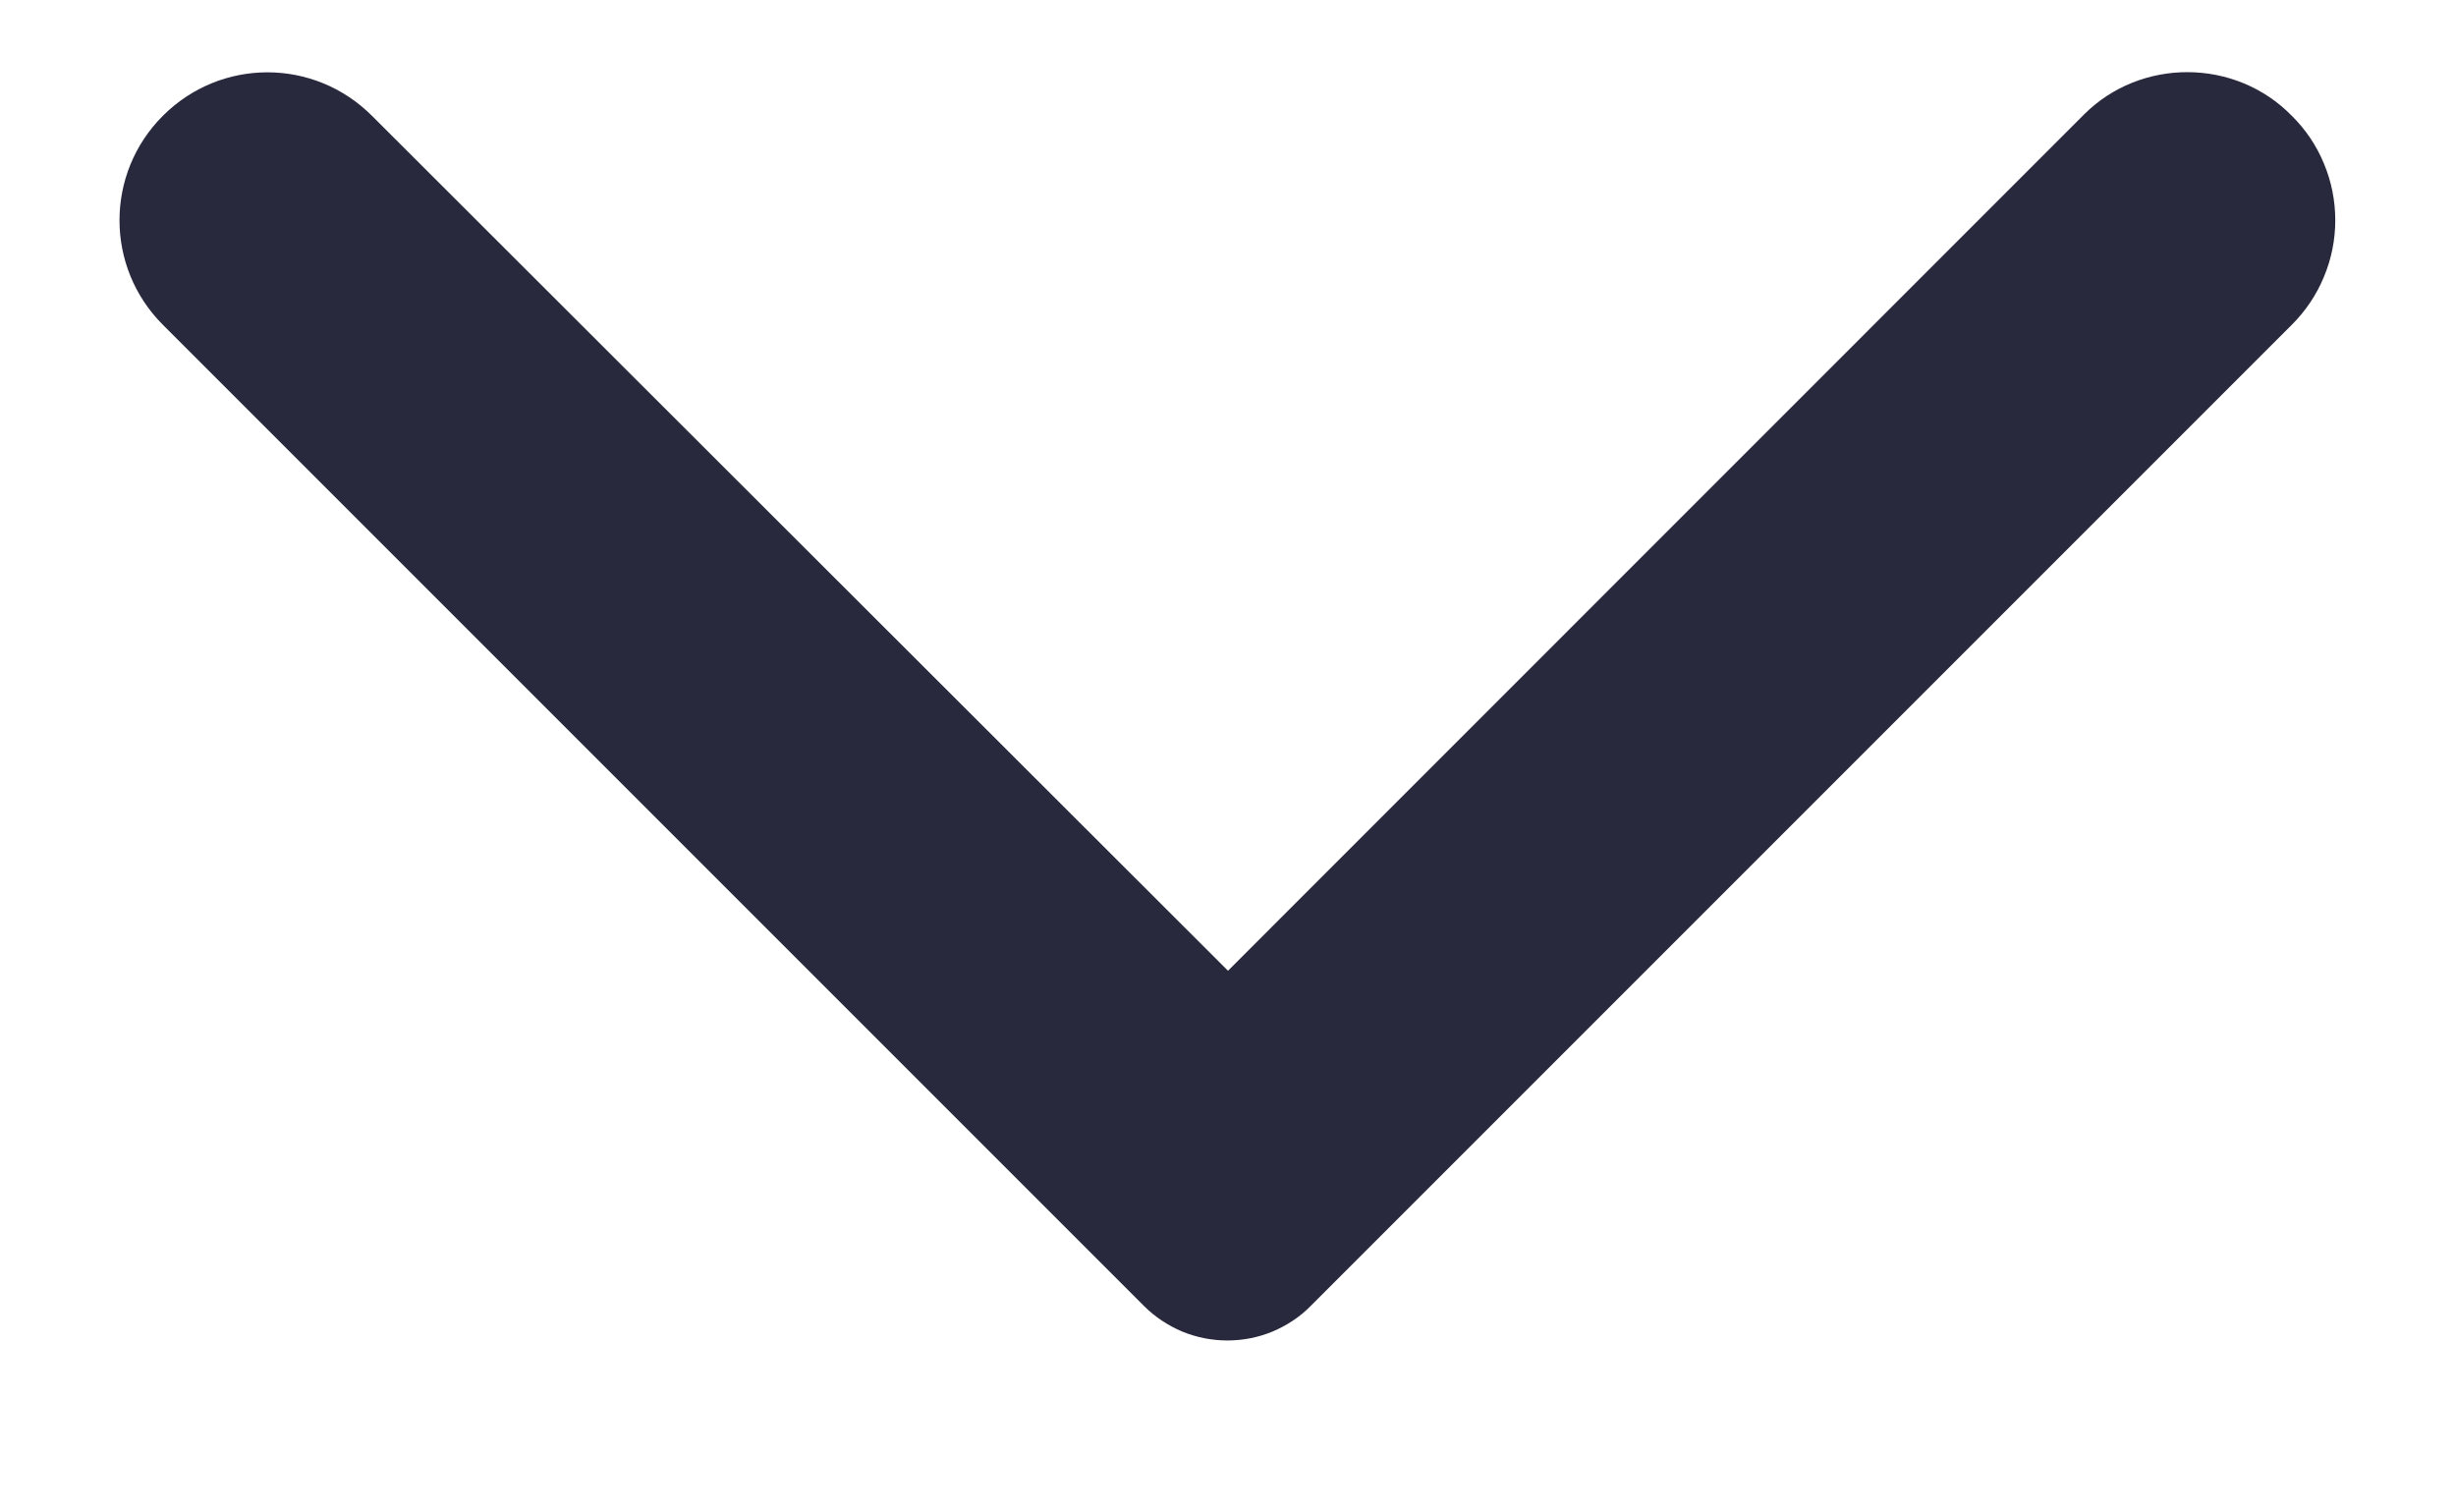
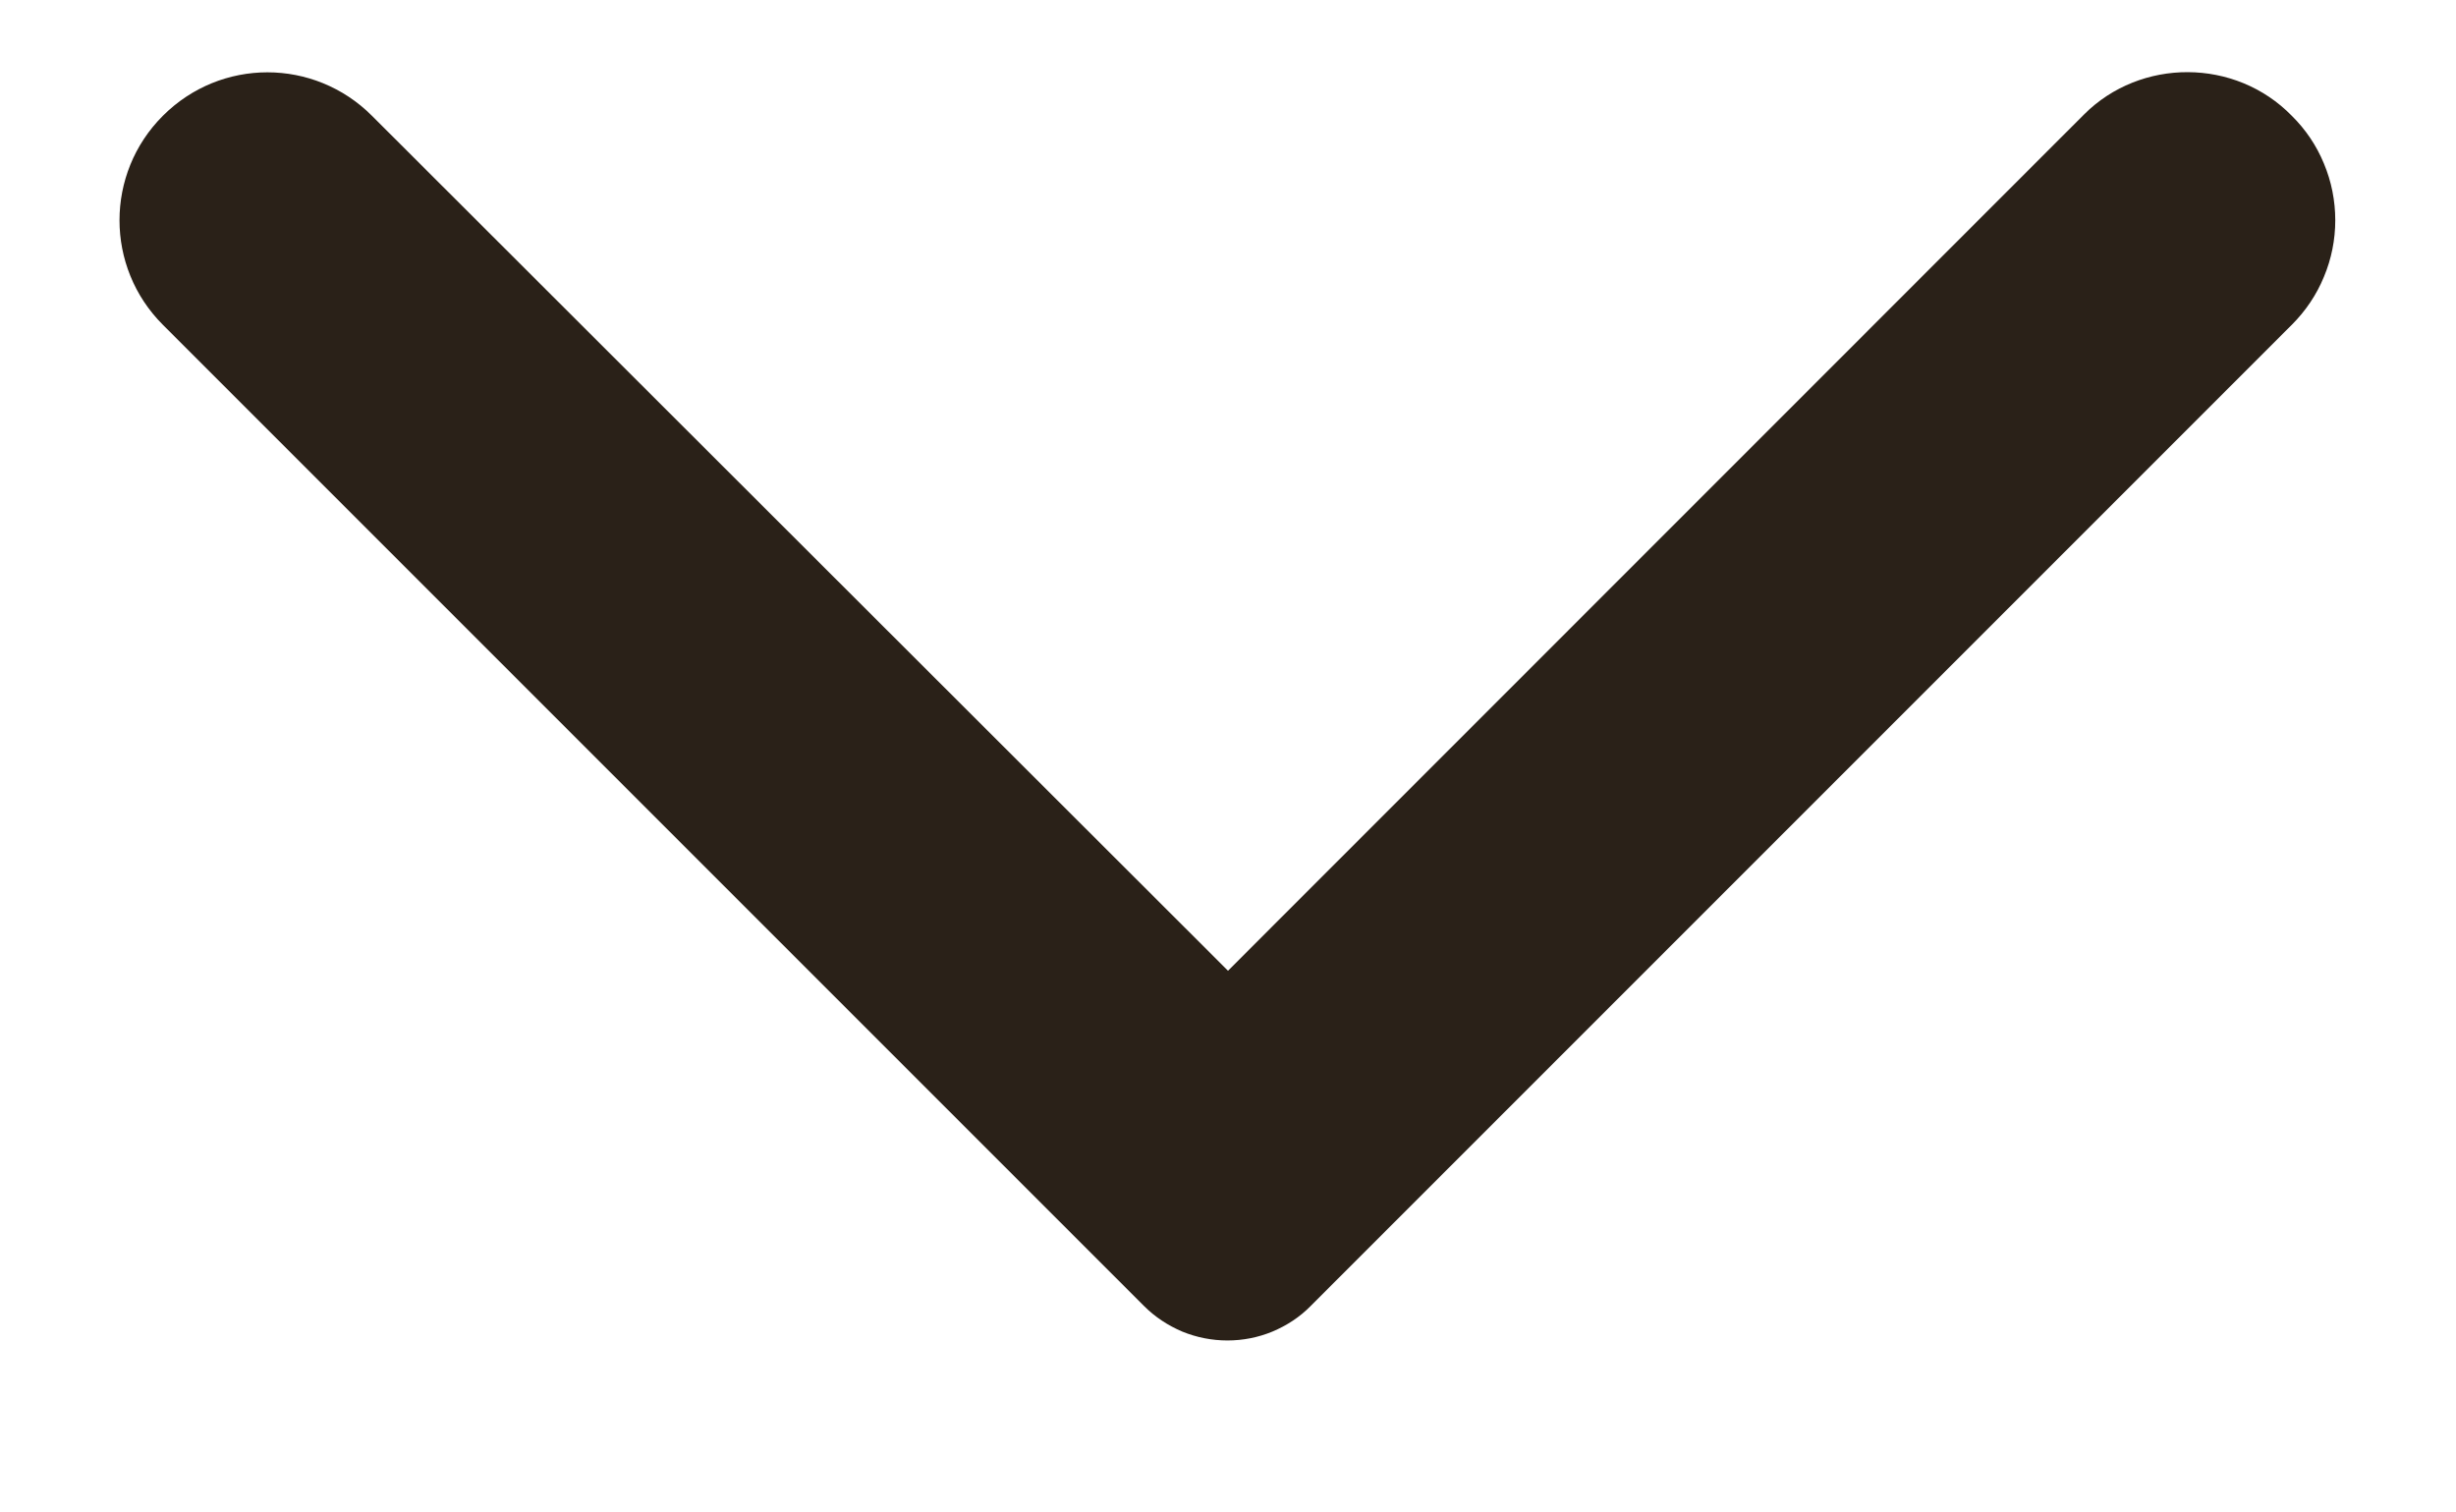
<svg xmlns="http://www.w3.org/2000/svg" width="13" height="8" viewBox="0 0 13 8" fill="none">
-   <path d="M12.131 0.613C12.204 0.685 12.262 0.771 12.301 0.866C12.341 0.961 12.361 1.063 12.361 1.166C12.361 1.268 12.341 1.37 12.301 1.465C12.262 1.56 12.204 1.646 12.131 1.719L6.937 6.913C6.88 6.971 6.811 7.016 6.735 7.048C6.66 7.079 6.579 7.095 6.497 7.095C6.415 7.095 6.334 7.079 6.258 7.048C6.183 7.016 6.114 6.971 6.056 6.913L0.862 1.719C0.556 1.413 0.556 0.919 0.862 0.613C1.169 0.306 1.662 0.306 1.969 0.613L6.5 5.138L11.031 0.606C11.331 0.306 11.831 0.306 12.131 0.613Z" fill="#29293E" />
+   <path d="M12.131 0.613C12.204 0.685 12.262 0.771 12.301 0.866C12.341 0.961 12.361 1.063 12.361 1.166C12.361 1.268 12.341 1.37 12.301 1.465C12.262 1.56 12.204 1.646 12.131 1.719L6.937 6.913C6.88 6.971 6.811 7.016 6.735 7.048C6.66 7.079 6.579 7.095 6.497 7.095C6.415 7.095 6.334 7.079 6.258 7.048C6.183 7.016 6.114 6.971 6.056 6.913L0.862 1.719C0.556 1.413 0.556 0.919 0.862 0.613C1.169 0.306 1.662 0.306 1.969 0.613L6.5 5.138L11.031 0.606C11.331 0.306 11.831 0.306 12.131 0.613Z" fill="#2a2118" />
</svg>
